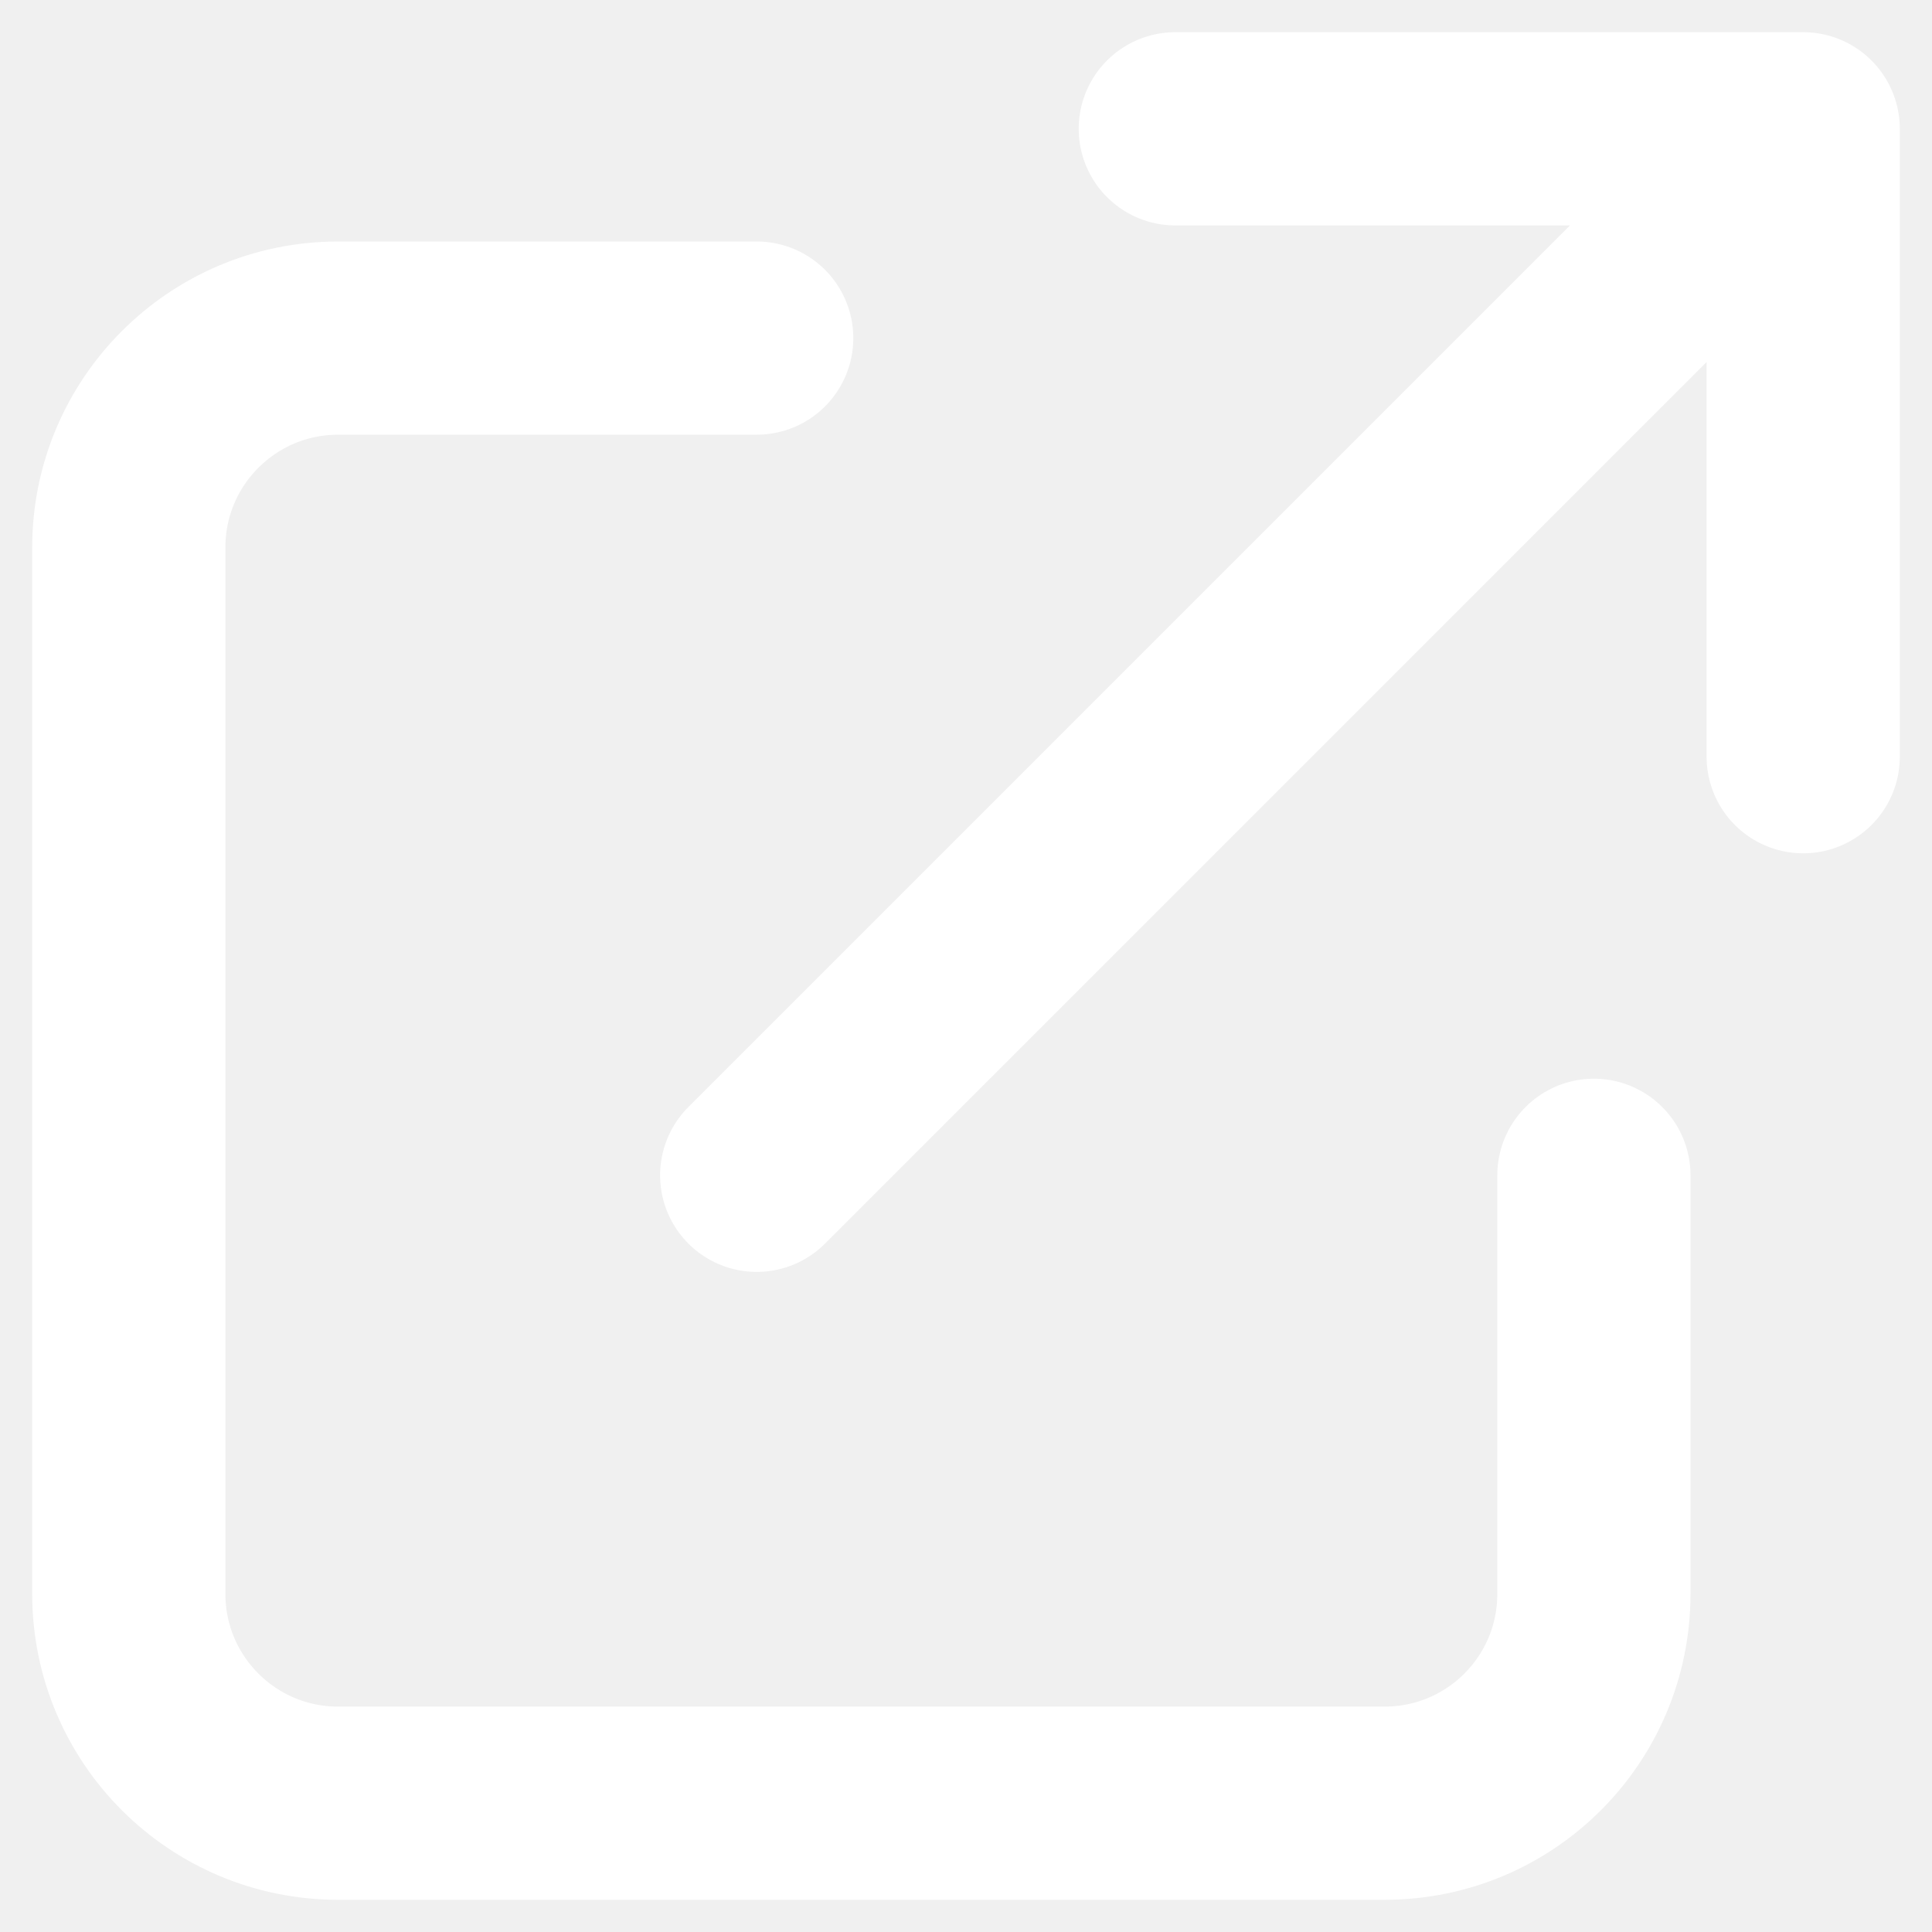
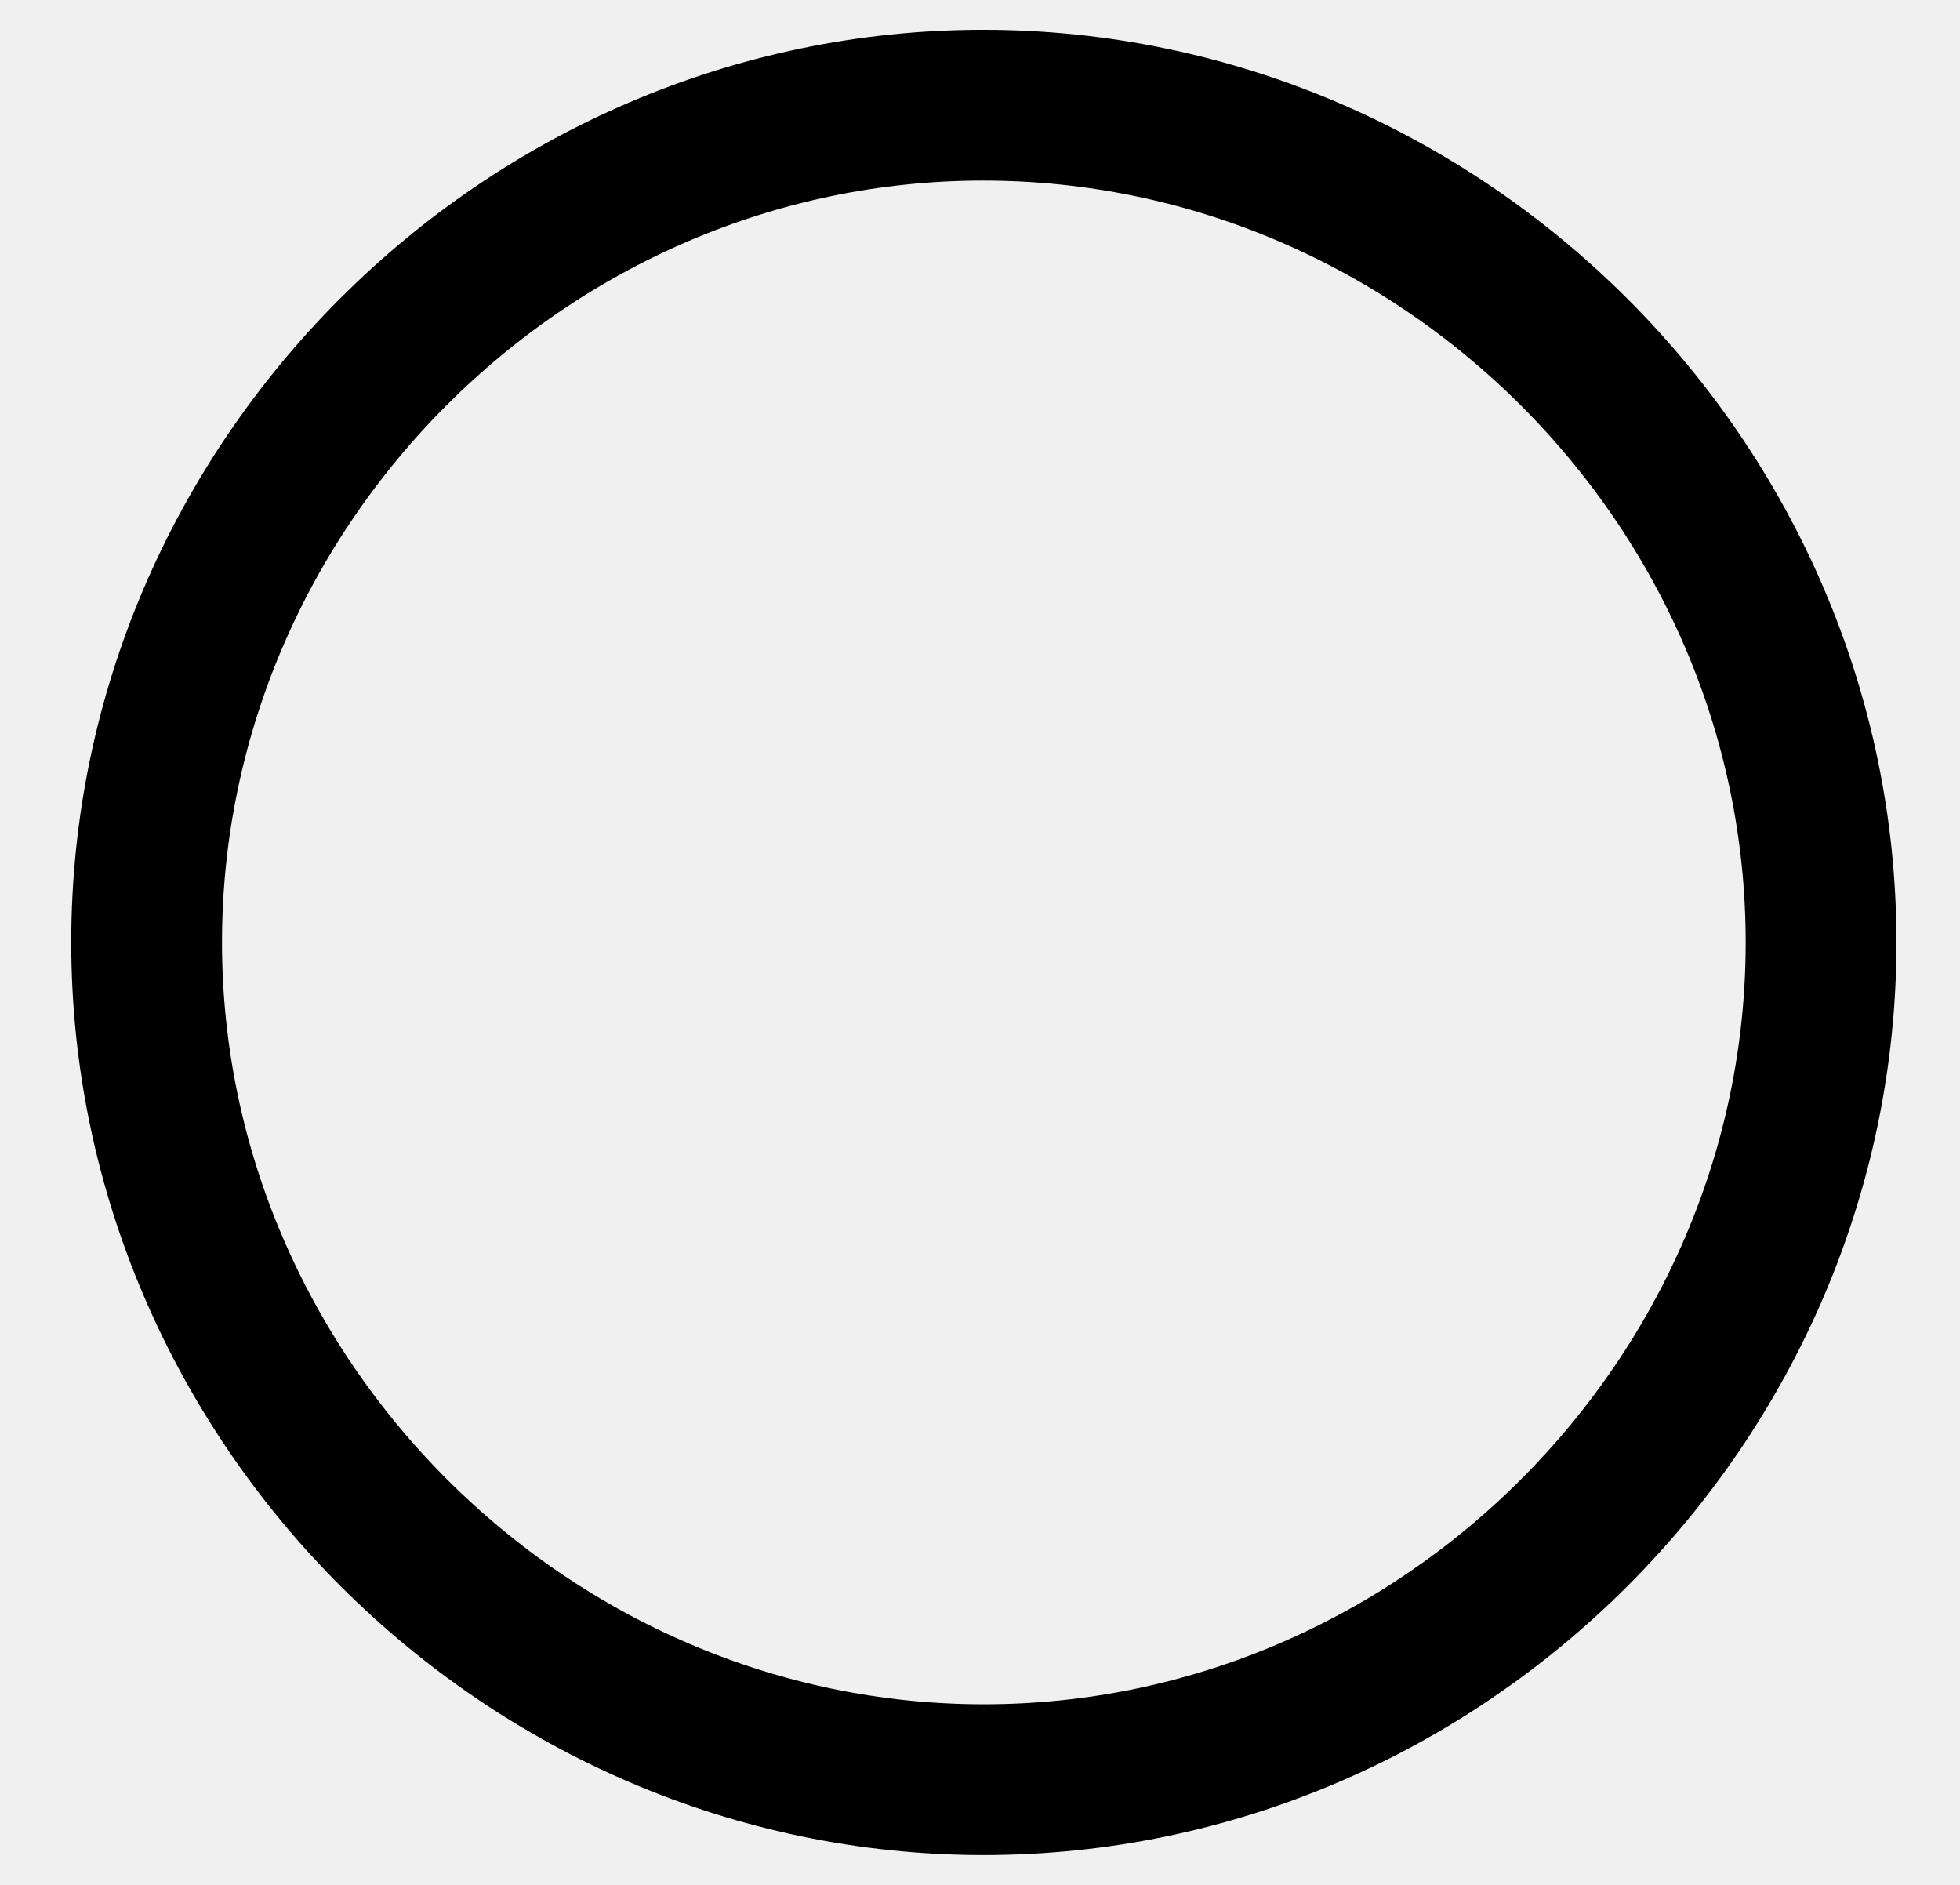
- <svg xmlns="http://www.w3.org/2000/svg" width="15" height="15" viewBox="0 0 15 15" fill="none">
-   <path d="M5.875 2.625H2.625C1.728 2.625 1 3.353 1 4.25V12.375C1 13.273 1.728 14 2.625 14H10.75C11.648 14 12.375 13.273 12.375 12.375V9.125M9.125 1H14M14 1V5.875M14 1L5.875 9.125" stroke="white" stroke-width="1.5" stroke-linecap="round" stroke-linejoin="round" />
+ <svg xmlns="http://www.w3.org/2000/svg" width="26" height="25" viewBox="0 0 26 25" fill="none">
+   <path d="M24.157 12.499C24.157 18.57 19.13 23.605 13.05 23.605C6.982 23.605 1.945 18.569 1.945 12.499C1.945 6.42 6.973 1.395 13.041 1.395C19.122 1.395 24.157 6.421 24.157 12.499Z" stroke="black" stroke-width="2" />
</svg>
